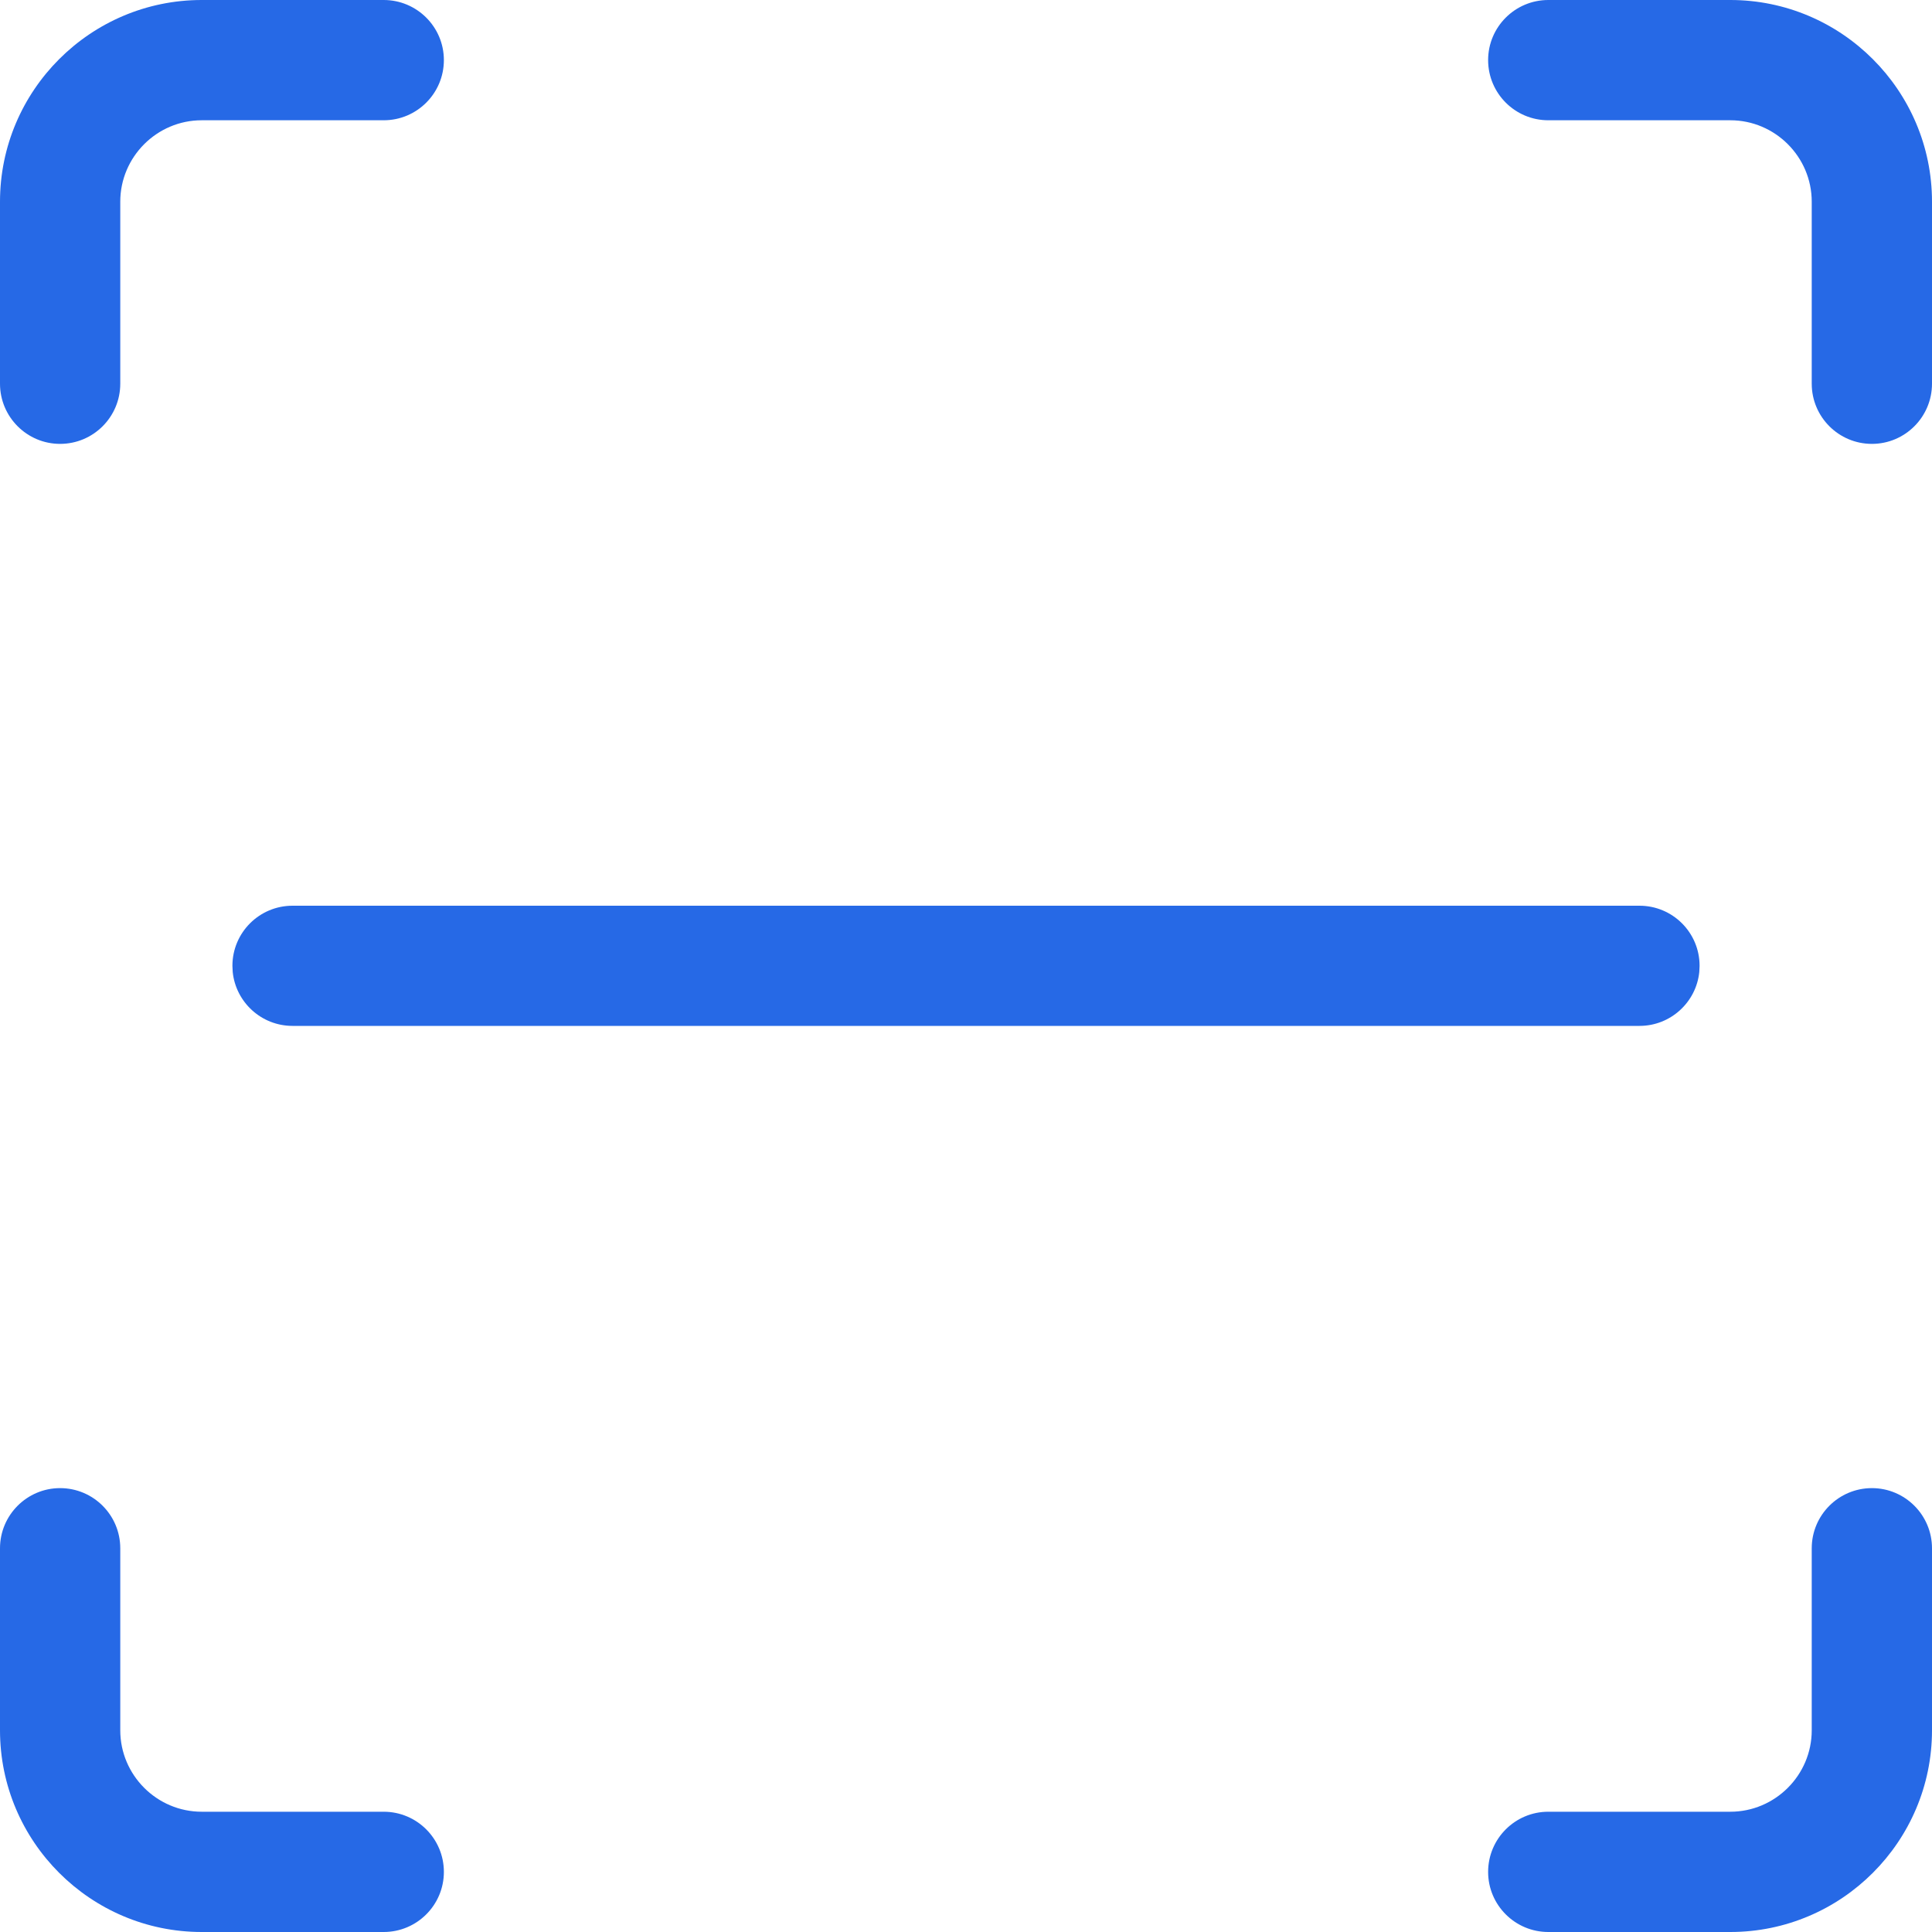
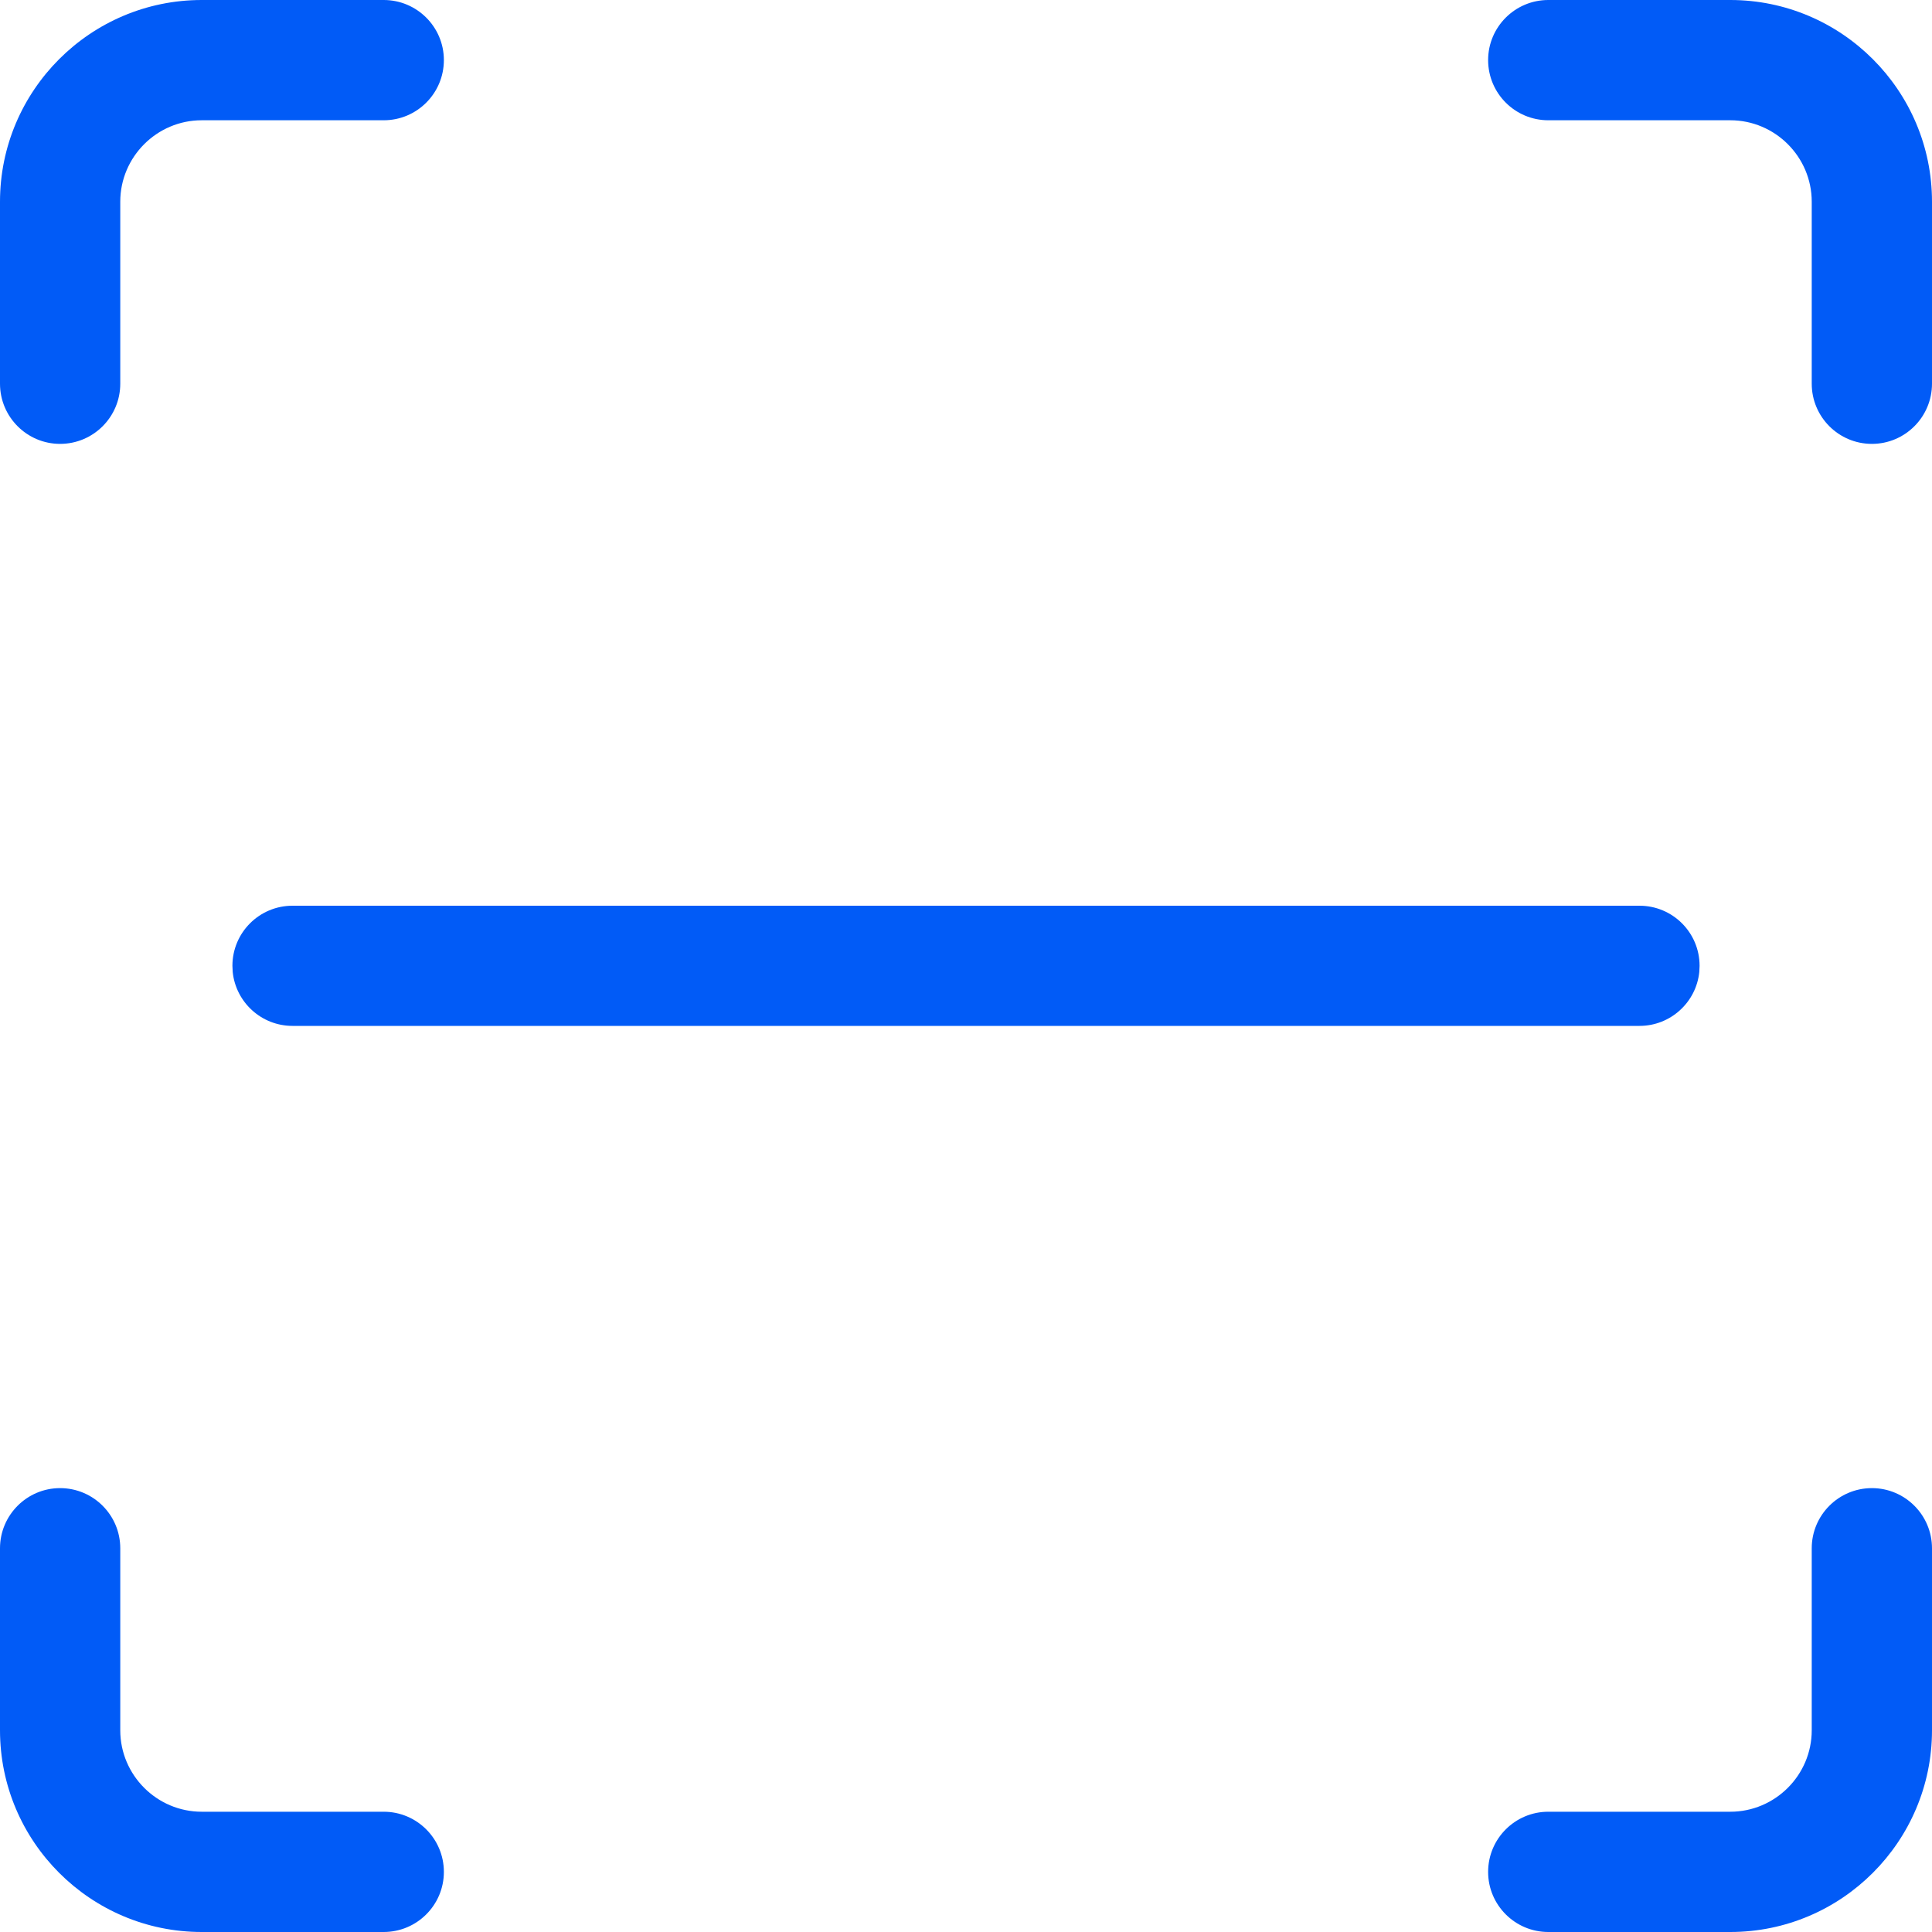
<svg xmlns="http://www.w3.org/2000/svg" preserveAspectRatio="none" overflow="visible" style="display: block;" width="20" height="20" viewBox="0 0 20 20" fill="none">
  <g id="SWC - CAPTURE PRD">
    <g id="Union">
-       <path d="M0.622 15.405C0.966 15.405 1.245 15.684 1.245 16.028V17.912C1.245 18.376 1.624 18.755 2.088 18.755H3.972C4.316 18.755 4.595 19.034 4.595 19.378C4.595 19.721 4.316 20 3.972 20H2.088C0.937 20 2.30723e-05 19.063 0 17.912V16.028C3.46391e-05 15.684 0.279 15.405 0.622 15.405Z" fill="#2669E6" />
-       <path d="M19.378 15.405C19.721 15.405 20 15.684 20 16.028V17.912C20 19.063 19.063 20 17.912 20H16.028C15.684 20 15.405 19.721 15.405 19.378C15.405 19.034 15.684 18.755 16.028 18.755H17.912C18.376 18.755 18.755 18.376 18.755 17.912V16.028C18.755 15.684 19.034 15.405 19.378 15.405Z" fill="#2669E6" />
-       <path d="M16.972 9.376C17.315 9.376 17.594 9.654 17.594 9.998L17.591 10.062C17.559 10.375 17.294 10.62 16.972 10.62H3.028C2.706 10.62 2.441 10.375 2.409 10.062L2.406 9.998C2.406 9.654 2.685 9.376 3.028 9.376H16.972Z" fill="#2669E6" />
-       <path d="M3.972 0C4.316 3.46391e-05 4.595 0.279 4.595 0.622C4.595 0.966 4.316 1.245 3.972 1.245H2.088C1.624 1.245 1.245 1.624 1.245 2.088V3.972C1.245 4.316 0.966 4.595 0.622 4.595C0.279 4.595 3.44828e-05 4.316 0 3.972V2.088C2.35814e-05 0.937 0.937 2.35812e-05 2.088 0H3.972Z" fill="#2669E6" />
-       <path d="M17.912 0C19.063 2.30725e-05 20 0.937 20 2.088V3.972C20 4.316 19.721 4.595 19.378 4.595C19.034 4.595 18.755 4.316 18.755 3.972V2.088C18.755 1.624 18.376 1.245 17.912 1.245H16.028C15.684 1.245 15.405 0.966 15.405 0.622C15.405 0.279 15.684 3.39942e-05 16.028 0H17.912Z" fill="#2669E6" />
+       <path d="M0.622 15.405C0.966 15.405 1.245 15.684 1.245 16.028V17.912C1.245 18.376 1.624 18.755 2.088 18.755H3.972C4.316 18.755 4.595 19.034 4.595 19.378C4.595 19.721 4.316 20 3.972 20H2.088C0.937 20 2.30723e-05 19.063 0 17.912V16.028C3.46391e-05 15.684 0.279 15.405 0.622 15.405Z" fill="#015BF7" />
+       <path d="M19.378 15.405C19.721 15.405 20 15.684 20 16.028V17.912C20 19.063 19.063 20 17.912 20H16.028C15.684 20 15.405 19.721 15.405 19.378C15.405 19.034 15.684 18.755 16.028 18.755H17.912C18.376 18.755 18.755 18.376 18.755 17.912V16.028C18.755 15.684 19.034 15.405 19.378 15.405Z" fill="#015BF7" />
+       <path d="M16.972 9.376C17.315 9.376 17.594 9.654 17.594 9.998L17.591 10.062C17.559 10.375 17.294 10.62 16.972 10.62H3.028C2.706 10.62 2.441 10.375 2.409 10.062L2.406 9.998C2.406 9.654 2.685 9.376 3.028 9.376H16.972Z" fill="#015BF7" />
+       <path d="M3.972 0C4.316 3.46391e-05 4.595 0.279 4.595 0.622C4.595 0.966 4.316 1.245 3.972 1.245H2.088C1.624 1.245 1.245 1.624 1.245 2.088V3.972C1.245 4.316 0.966 4.595 0.622 4.595C0.279 4.595 3.44828e-05 4.316 0 3.972V2.088C2.35814e-05 0.937 0.937 2.35812e-05 2.088 0H3.972Z" fill="#015BF7" />
+       <path d="M17.912 0C19.063 2.30725e-05 20 0.937 20 2.088V3.972C20 4.316 19.721 4.595 19.378 4.595C19.034 4.595 18.755 4.316 18.755 3.972V2.088C18.755 1.624 18.376 1.245 17.912 1.245H16.028C15.684 1.245 15.405 0.966 15.405 0.622C15.405 0.279 15.684 3.39942e-05 16.028 0H17.912Z" fill="#015BF7" />
    </g>
  </g>
</svg>
